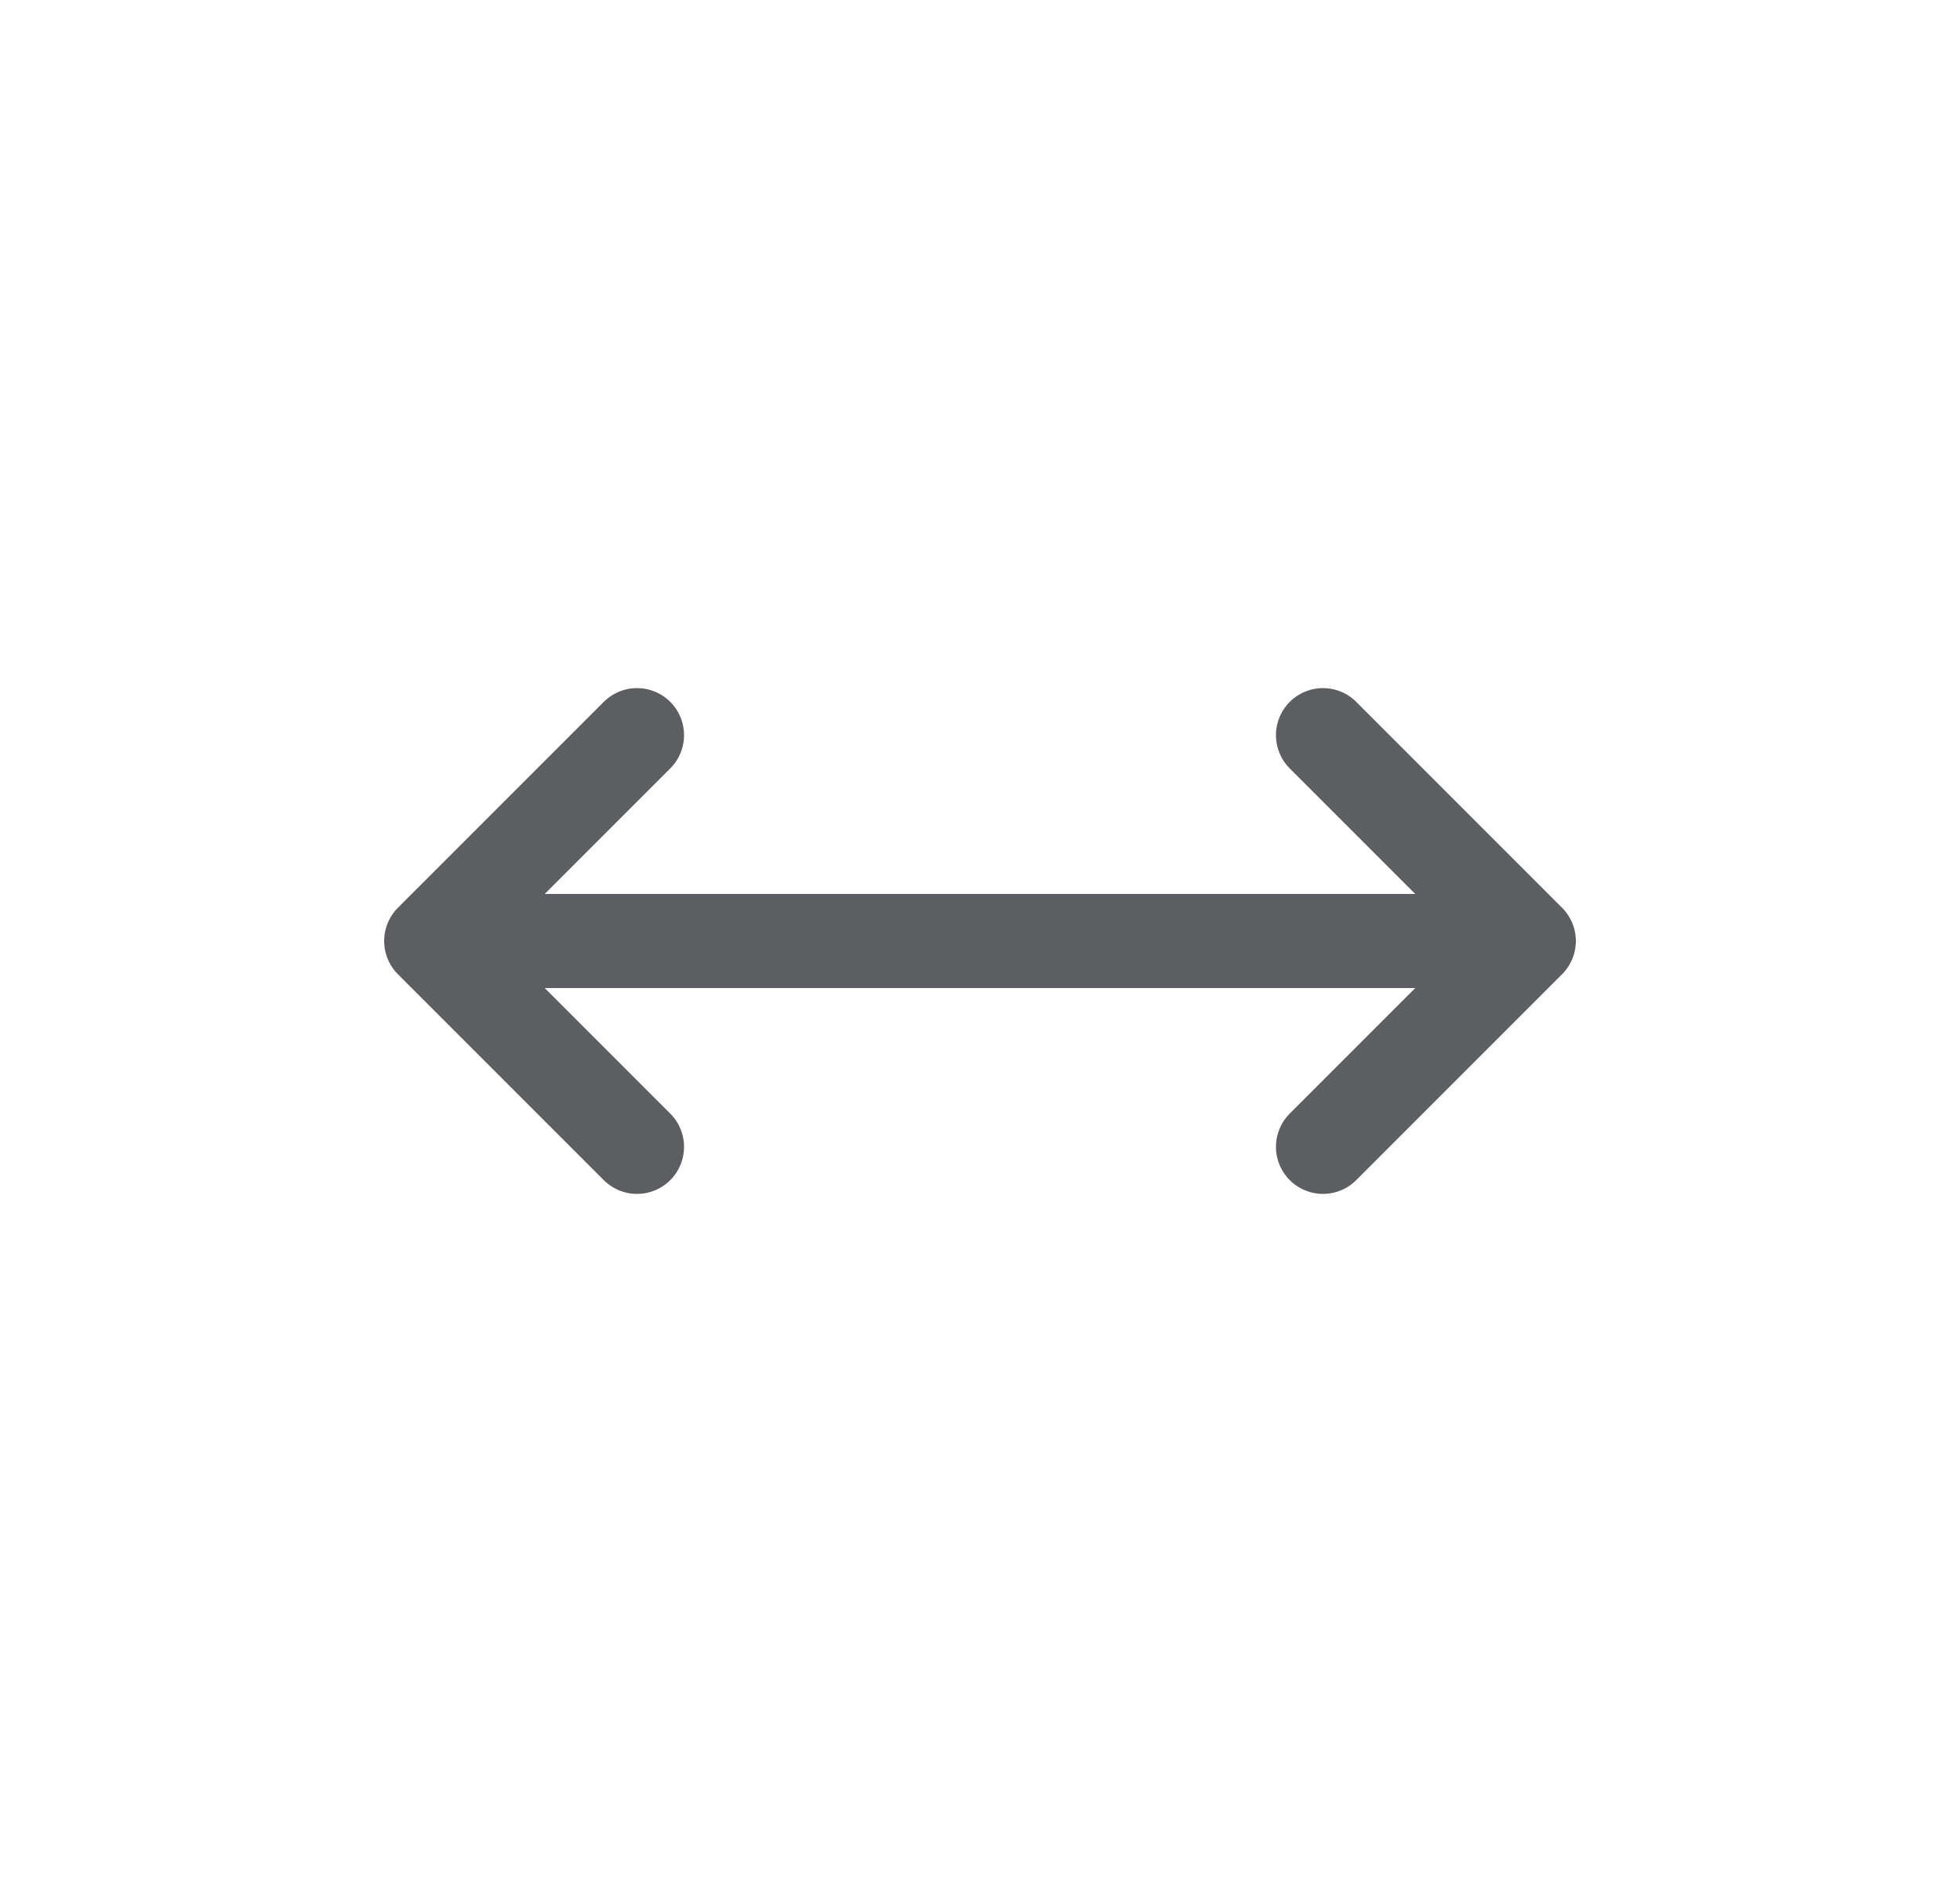
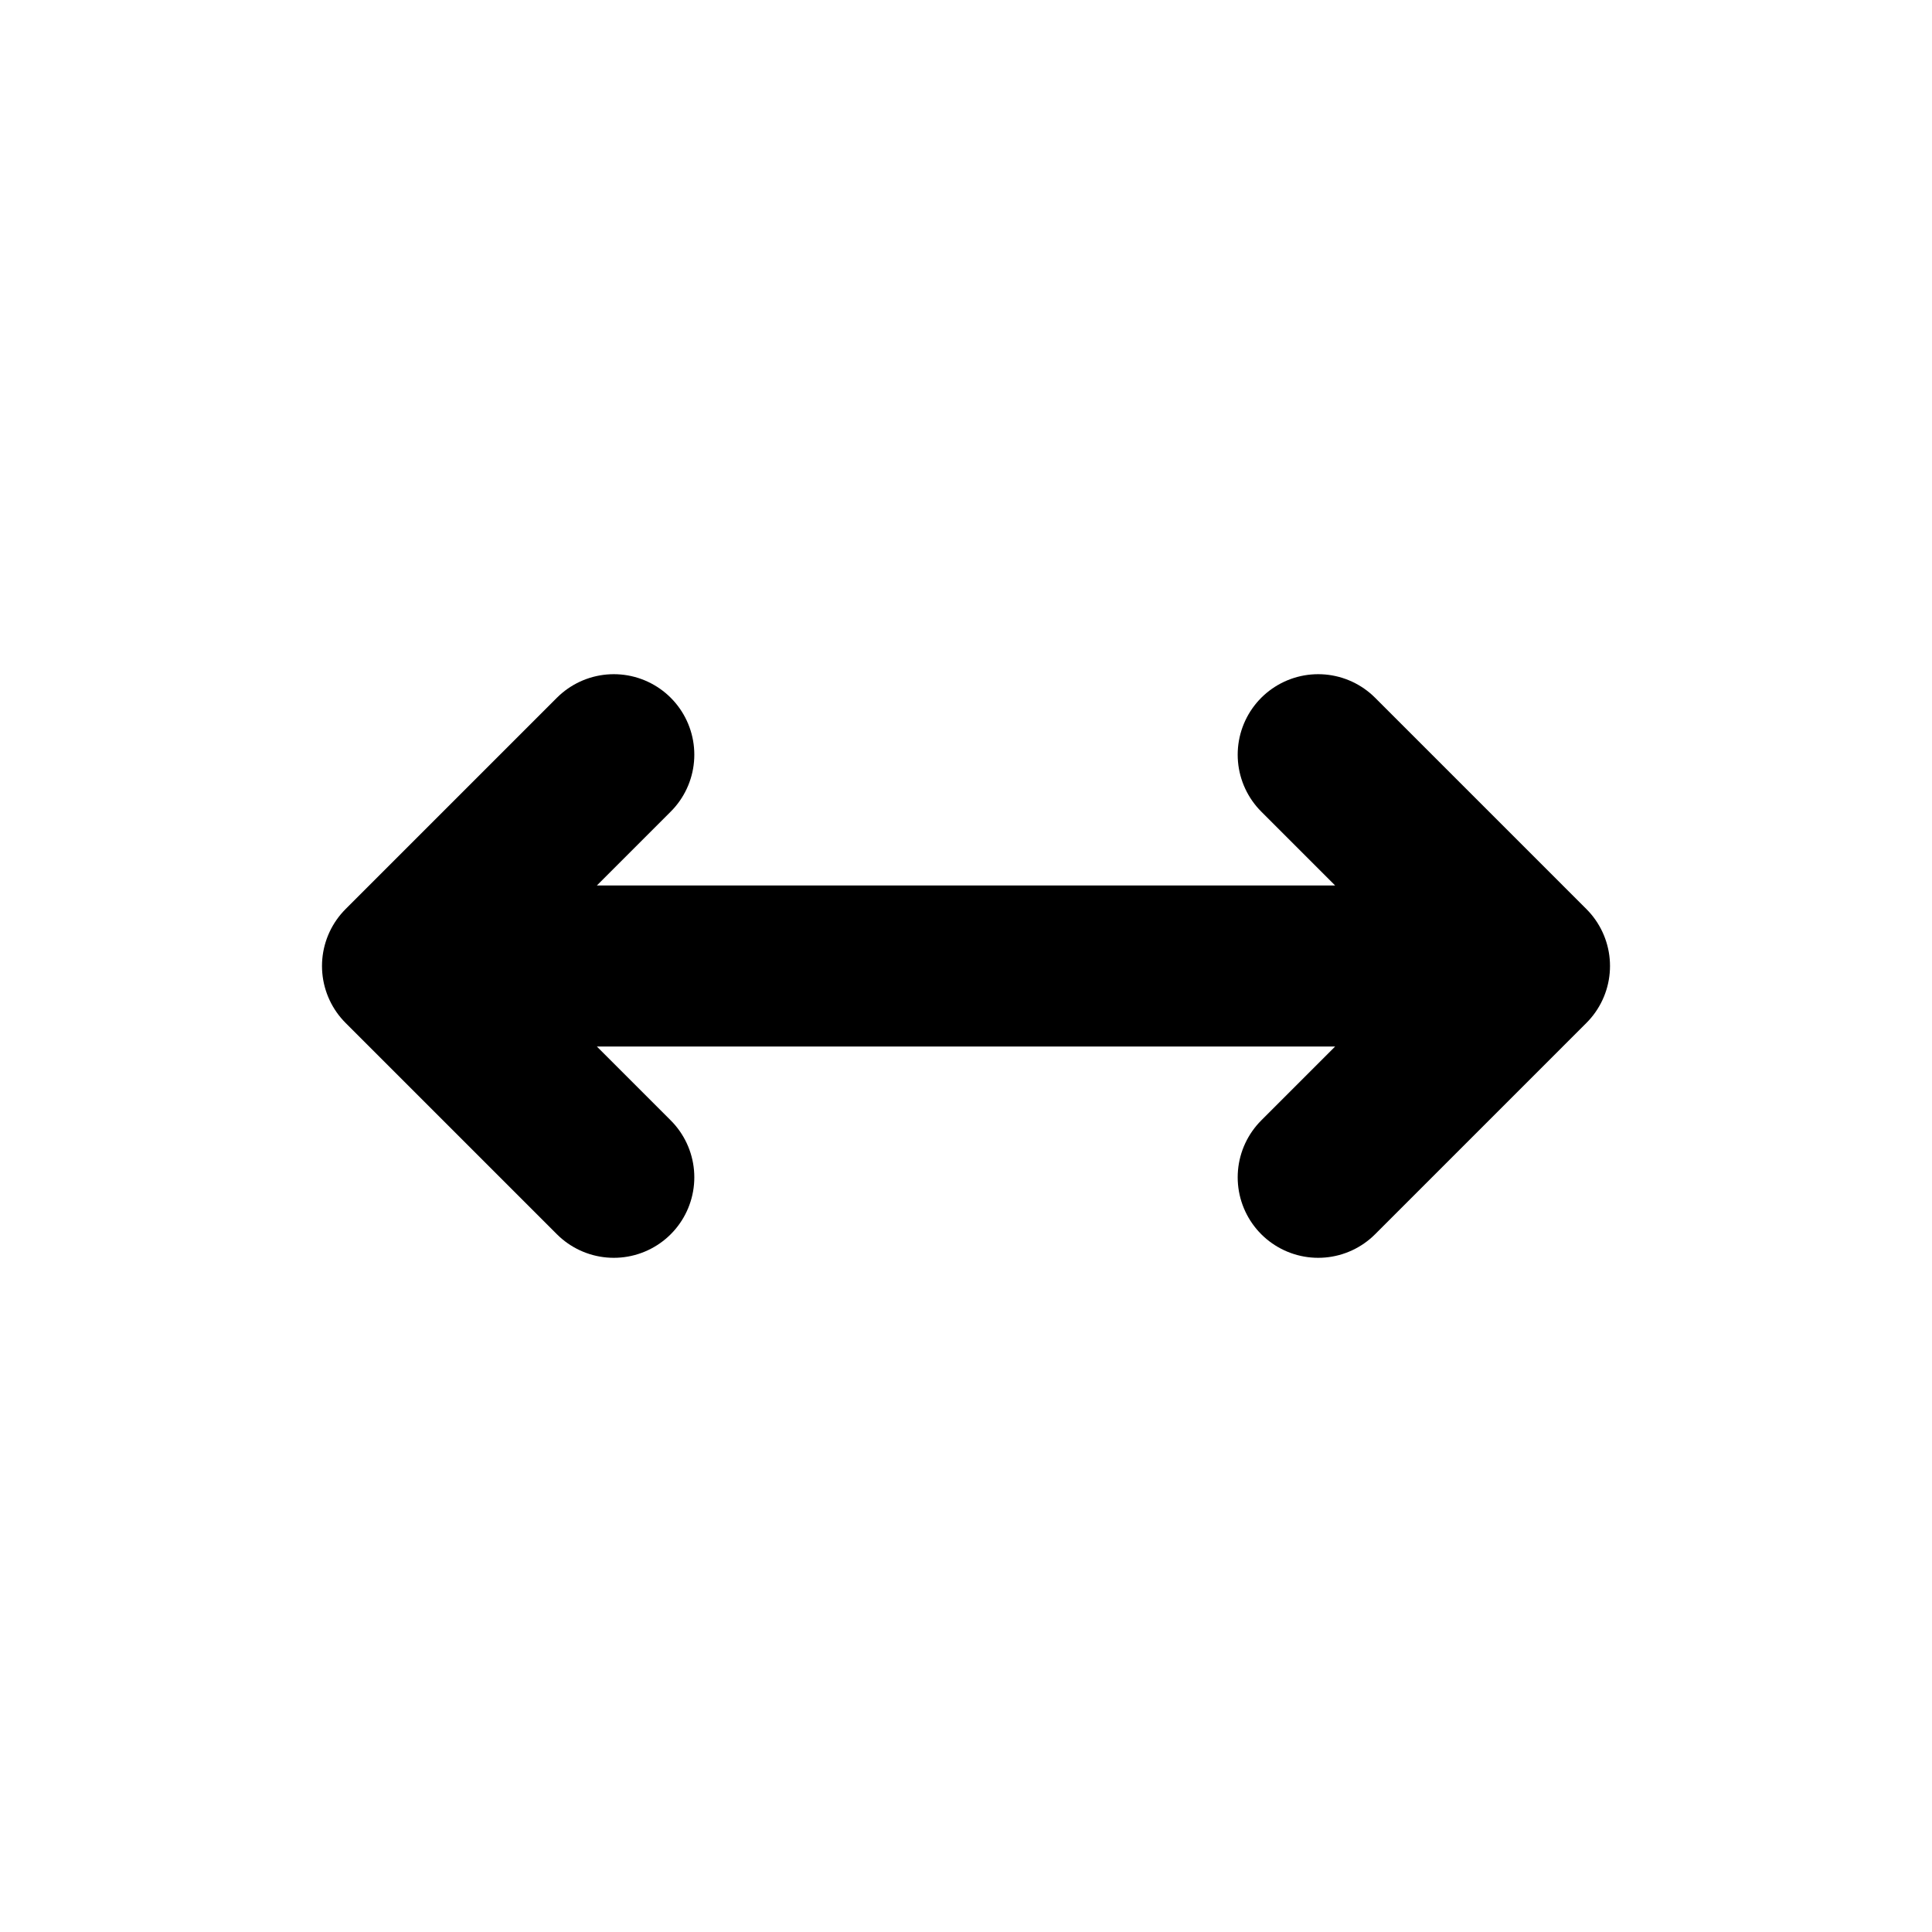
- <svg xmlns="http://www.w3.org/2000/svg" width="25" height="24" viewBox="0 0 25 24" fill="none">
-   <path d="M16.875 14.625L19.5 12M19.5 12L16.875 9.375M19.5 12H12.5H5.5M5.5 12L8.125 9.375M5.5 12L8.125 14.625" stroke="#5D5E62" stroke-width="1.2" stroke-linecap="round" stroke-linejoin="round" />
-   <rect x="2.5" y="6" width="0" height="12" stroke="#5D5E62" stroke-width="2" stroke-linecap="round" stroke-linejoin="round" stroke-dasharray="0.01 3" />
-   <rect x="22.5" y="6" width="0" height="12" stroke="#5D5E62" stroke-width="2" stroke-linecap="round" stroke-linejoin="round" stroke-dasharray="0.01 3" />
+ <svg xmlns="http://www.w3.org/2000/svg" width="24" height="24" viewBox="0 0 24 24" stroke-width="2" stroke="currentColor" fill="none" stroke-linecap="round" stroke-linejoin="round">
+   <path d="M16.375 14.625L19 12M19 12L16.375 9.375M19 12H12H5M5 12L7.625 9.375M5 12L7.625 14.625" />
+   <rect x="2" y="6" width="0" height="12" stroke-width="3" stroke-dasharray="0.01 3.5" />
+   <rect x="22" y="6" width="0" height="12" stroke-width="3" stroke-dasharray="0.01 3.5" />
</svg>
